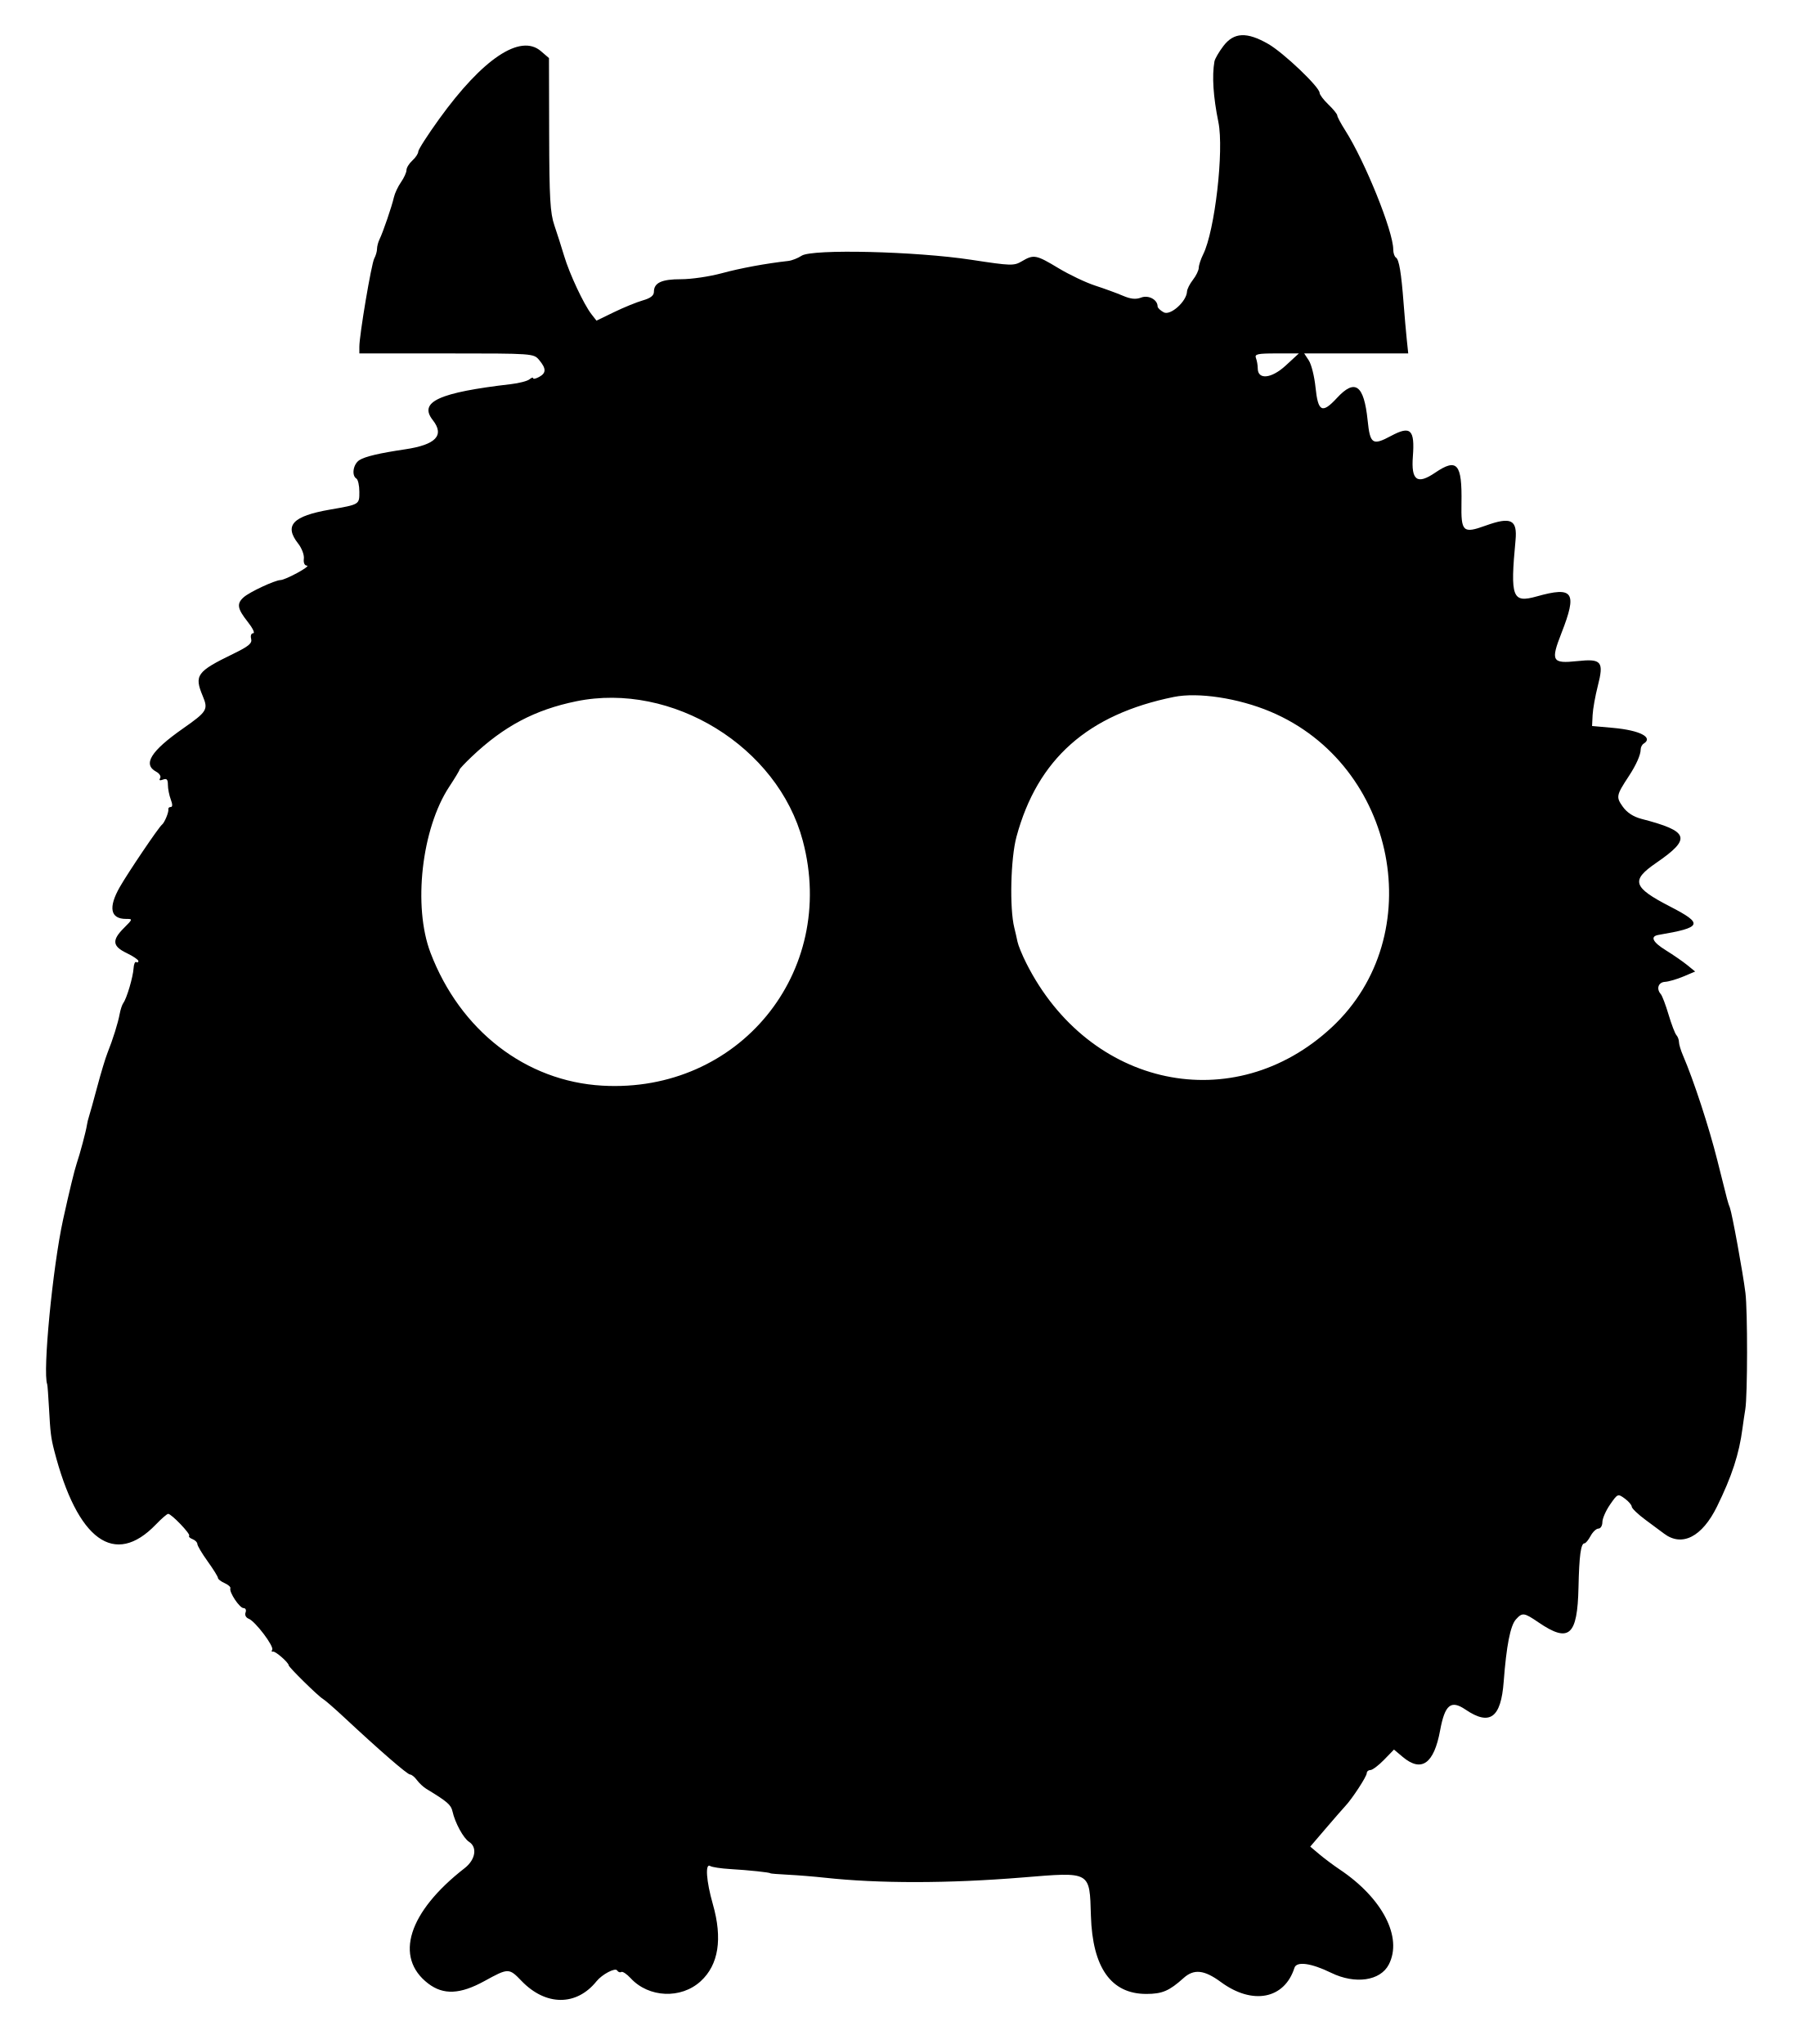
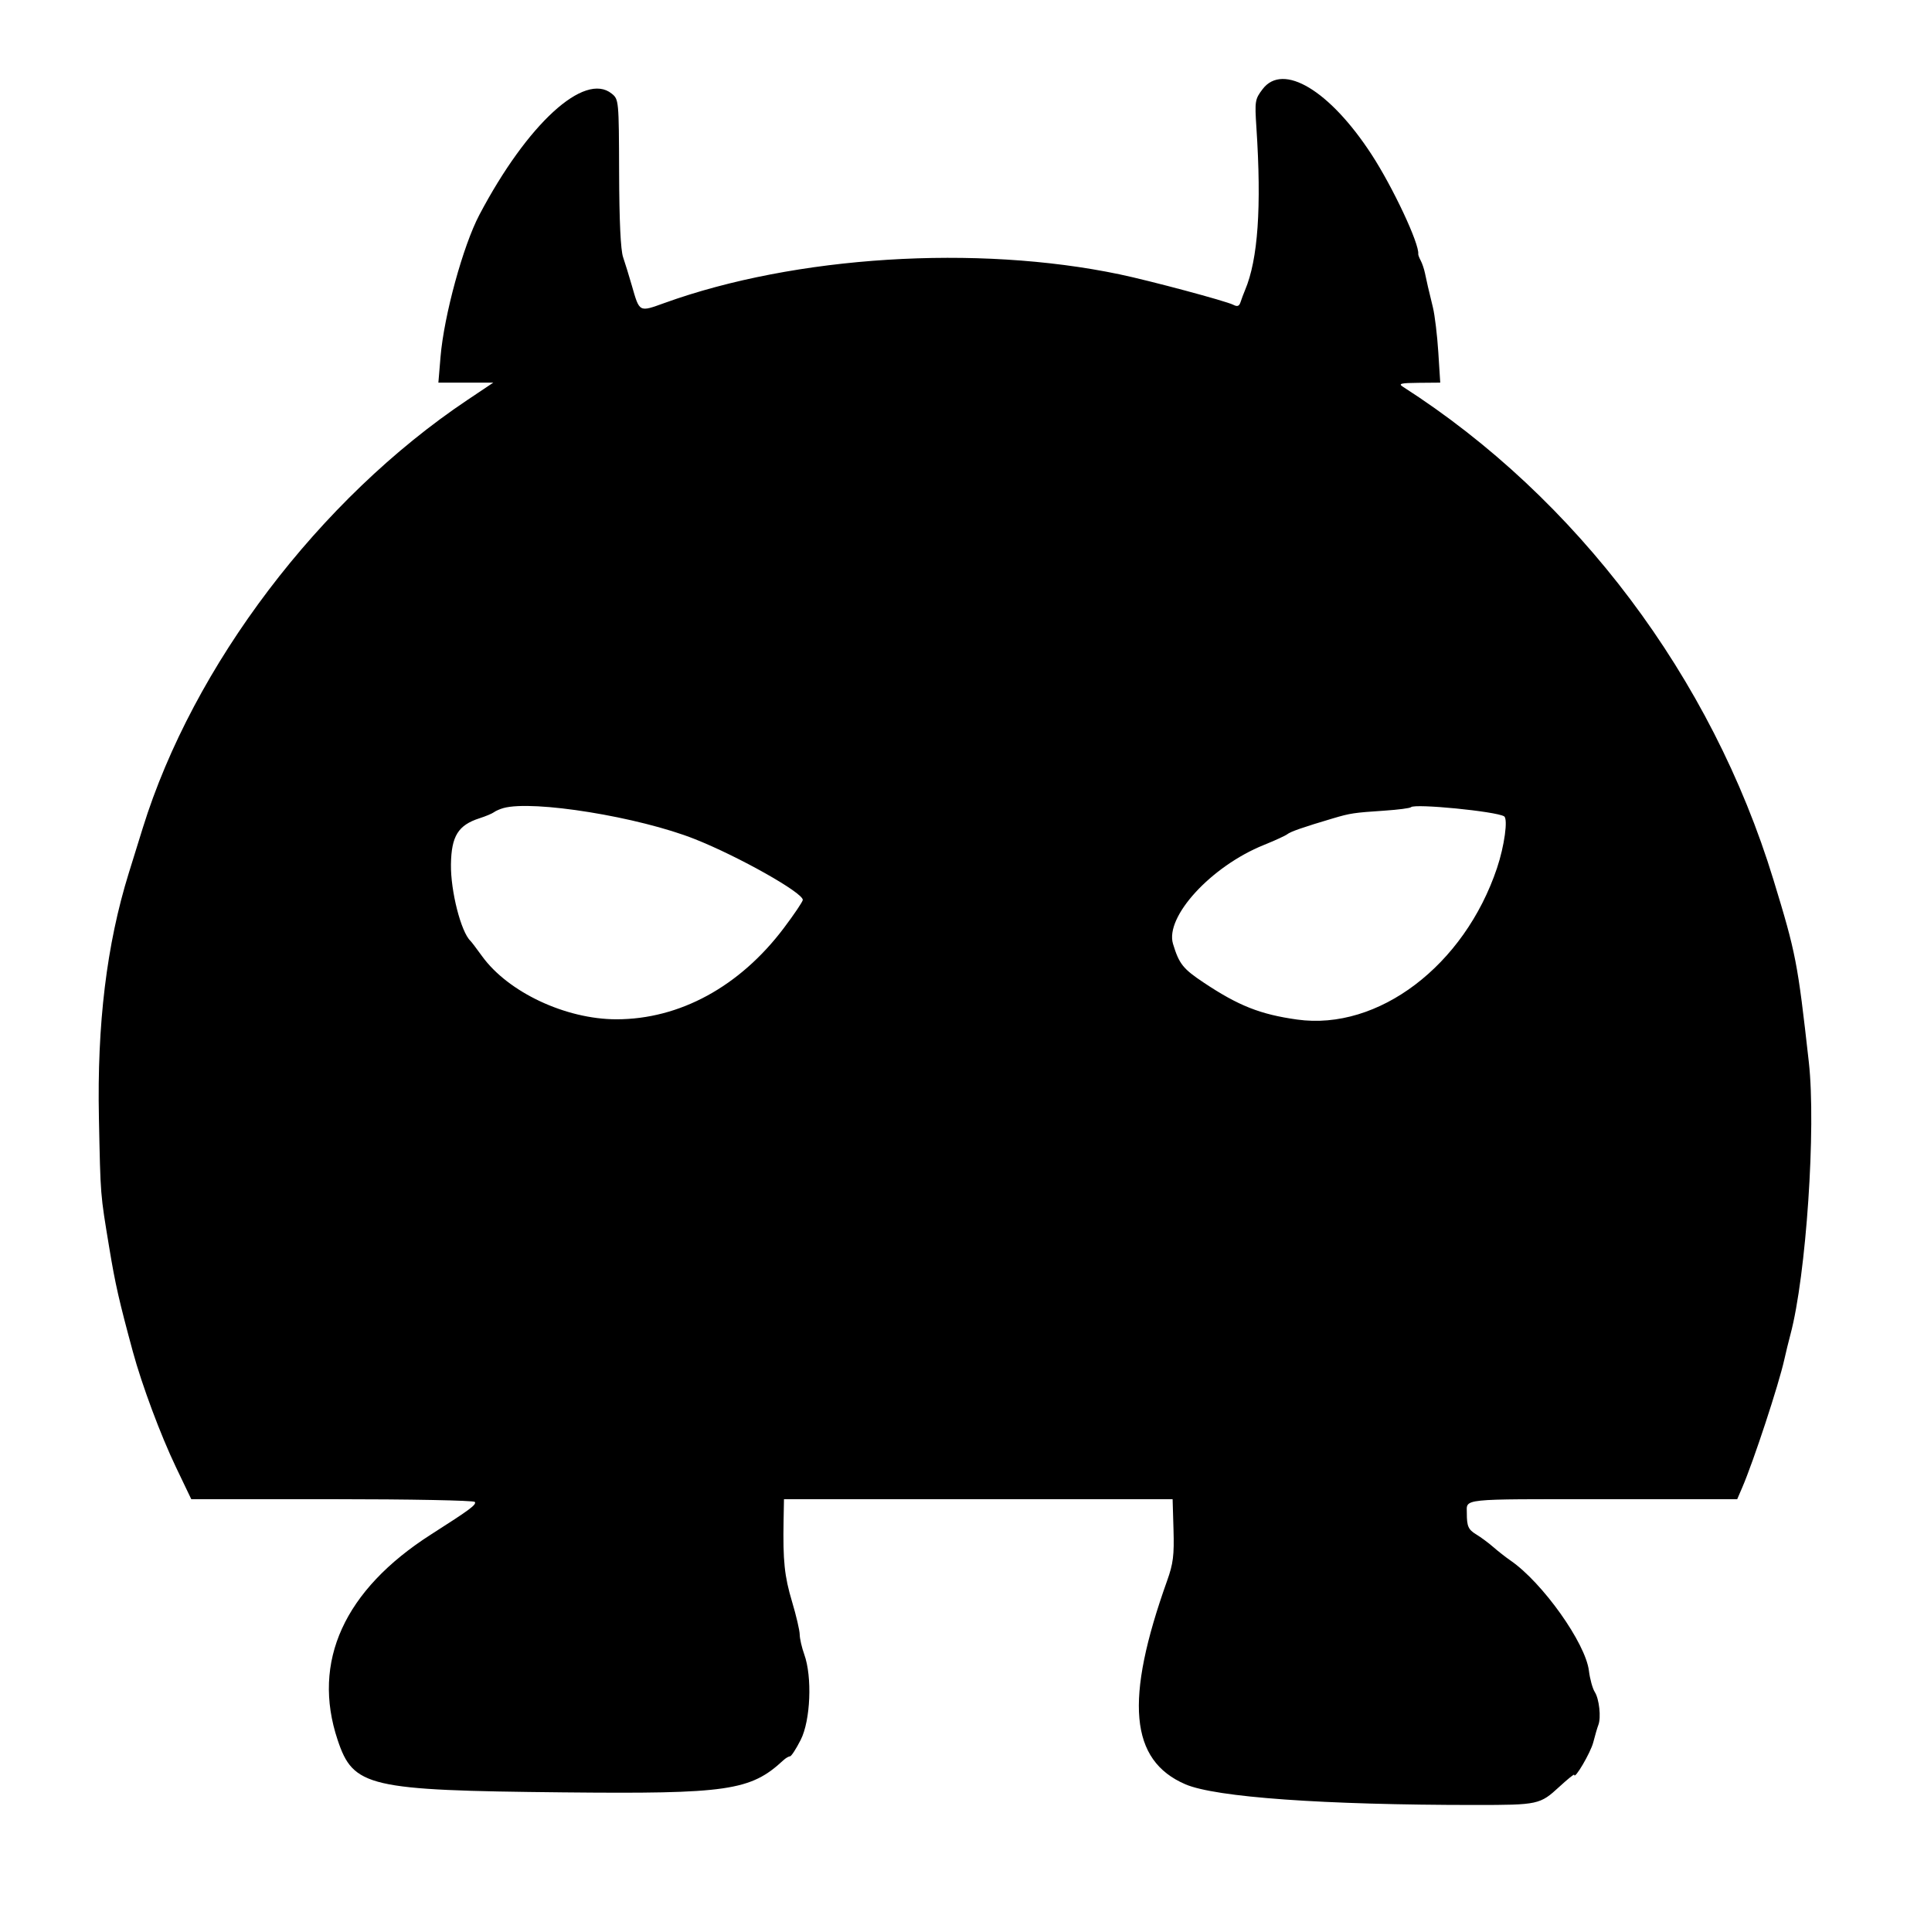
- <svg xmlns="http://www.w3.org/2000/svg" viewBox="0 0 609 694">
-   <path fill="#000" fill-rule="evenodd" d="M 415.342 15.618 C 413.824 17.608, 412.454 19.970, 412.296 20.868 C 411.423 25.836, 411.880 32.838, 413.643 41.500 C 415.585 51.046, 412.428 78.427, 408.470 86.360 C 407.662 87.981, 406.990 90.026, 406.978 90.904 C 406.966 91.782, 406.076 93.625, 405 95 C 403.924 96.375, 403.016 98.175, 402.982 99 C 402.841 102.352, 397.358 107.262, 395.102 106.055 C 393.946 105.436, 393 104.528, 393 104.036 C 393 101.746, 389.911 100.083, 387.418 101.031 C 385.592 101.725, 383.891 101.554, 381.202 100.405 C 379.166 99.535, 374.926 97.986, 371.780 96.963 C 368.634 95.940, 363.038 93.279, 359.343 91.051 C 351.767 86.481, 350.949 86.326, 346.938 88.696 C 344.217 90.303, 343.318 90.278, 329.783 88.211 C 310.879 85.325, 275.745 84.479, 272.154 86.824 C 270.864 87.666, 268.839 88.464, 267.654 88.596 C 260.024 89.447, 251.486 91.024, 245 92.781 C 240.875 93.899, 234.678 94.808, 231.228 94.802 C 224.628 94.790, 222 96.010, 222 99.084 C 222 100.353, 220.838 101.253, 218.250 101.988 C 216.188 102.575, 211.800 104.363, 208.500 105.963 L 202.500 108.871 200.796 106.685 C 198.203 103.360, 193.361 93.034, 191.536 86.940 C 190.641 83.948, 189.141 79.250, 188.204 76.500 C 186.779 72.319, 186.490 67.260, 186.437 45.609 L 186.374 19.718 183.631 17.359 C 176.666 11.368, 163.918 19.867, 149.122 40.367 C 145.205 45.794, 142 50.787, 142 51.462 C 142 52.138, 141.100 53.505, 140 54.500 C 138.900 55.495, 138 56.958, 138 57.751 C 138 58.543, 137.164 60.386, 136.142 61.846 C 135.120 63.306, 134.032 65.625, 133.723 67 C 133.039 70.047, 130.028 78.853, 128.855 81.236 C 128.385 82.191, 128 83.660, 128 84.500 C 128 85.340, 127.576 86.809, 127.058 87.764 C 126.082 89.565, 121.993 113.791, 121.997 117.750 L 122 120 151.590 120 C 181.053 120, 181.187 120.010, 183.056 122.250 C 185.486 125.162, 185.471 126.677, 183 128 C 181.900 128.589, 181 128.774, 181 128.413 C 181 128.051, 180.434 128.225, 179.742 128.799 C 179.050 129.374, 176.237 130.105, 173.492 130.424 C 148.975 133.276, 142.059 136.446, 146.909 142.611 C 151.009 147.824, 148.004 151.003, 137.500 152.564 C 128.787 153.860, 123.988 154.990, 122.040 156.207 C 119.913 157.535, 119.269 161.430, 121 162.500 C 121.550 162.840, 122 164.861, 122 166.992 C 122 171.337, 122.119 171.265, 112 173.029 C 99.330 175.238, 96.379 178.399, 101.230 184.565 C 102.456 186.124, 103.324 188.435, 103.158 189.700 C 102.978 191.077, 103.387 192.018, 104.178 192.045 C 105.794 192.100, 97.027 196.891, 95.195 196.955 C 93.261 197.022, 84.766 200.989, 82.750 202.767 C 80.282 204.943, 80.555 206.650, 84.084 211.106 C 85.780 213.248, 86.628 215, 85.967 215 C 85.280 215, 84.979 215.812, 85.263 216.899 C 85.663 218.428, 84.465 219.428, 79.130 222.022 C 66.788 228.021, 65.885 229.273, 68.825 236.315 C 70.749 240.926, 70.343 241.593, 62.080 247.383 C 51.179 255.022, 48.389 259.532, 53.028 262.015 C 54.148 262.614, 54.746 263.602, 54.364 264.220 C 53.913 264.950, 54.251 265.118, 55.336 264.701 C 56.604 264.215, 57 264.635, 57 266.466 C 57 267.788, 57.439 270.024, 57.975 271.435 C 58.609 273.102, 58.609 274, 57.975 274 C 57.439 274, 57.071 274.337, 57.159 274.750 C 57.360 275.700, 55.858 279.338, 54.991 280 C 53.902 280.831, 43.527 296.174, 40.671 301.178 C 36.703 308.127, 37.457 312, 42.777 312 C 45.128 312, 45.120 312.034, 42.077 315.077 C 37.924 319.229, 38.143 321.268, 42.989 323.589 C 45.182 324.640, 46.982 325.864, 46.989 326.309 C 46.995 326.754, 46.663 326.910, 46.250 326.655 C 45.838 326.400, 45.429 327.365, 45.343 328.799 C 45.166 331.741, 43.033 338.968, 41.879 340.531 C 41.461 341.098, 40.897 342.782, 40.627 344.273 C 40.074 347.321, 38.293 353.008, 36.485 357.500 C 35.820 359.150, 34.257 364.325, 33.011 369 C 31.764 373.675, 30.515 378.175, 30.233 379 C 29.952 379.825, 29.626 381.175, 29.508 382 C 29.226 383.977, 27.132 391.843, 26.048 395 C 25.315 397.133, 23.451 404.819, 21.420 414.077 C 17.882 430.210, 14.433 465.962, 16.025 470 C 16.134 470.275, 16.405 473.875, 16.628 478 C 17.084 486.425, 17.303 488.219, 18.405 492.500 C 26.256 523.015, 38.900 532.198, 52.946 517.585 C 54.842 515.613, 56.709 514, 57.096 514 C 58.207 514, 64.791 520.876, 64.224 521.443 C 63.943 521.724, 64.453 522.237, 65.357 522.583 C 66.261 522.930, 67 523.675, 67 524.238 C 67 524.801, 68.575 527.453, 70.500 530.133 C 72.425 532.812, 74 535.347, 74 535.765 C 74 536.183, 75.012 536.970, 76.250 537.513 C 77.487 538.056, 78.369 538.849, 78.208 539.275 C 77.723 540.563, 81.341 546, 82.684 546 C 83.384 546, 83.685 546.659, 83.365 547.492 C 83.034 548.353, 83.491 549.251, 84.447 549.618 C 86.659 550.467, 93.115 559.005, 92.409 560.147 C 92.102 560.643, 92.222 560.926, 92.676 560.775 C 93.444 560.519, 98 564.492, 98 565.418 C 98 566.041, 108.065 575.936, 109.552 576.775 C 110.259 577.174, 113.490 579.975, 116.733 583 C 128.906 594.355, 138.297 602.500, 139.213 602.500 C 139.735 602.500, 140.783 603.350, 141.542 604.389 C 142.302 605.427, 143.750 606.777, 144.760 607.389 C 151.819 611.659, 153.117 612.776, 153.611 615 C 154.479 618.903, 157.324 624.133, 159.250 625.363 C 162.133 627.205, 161.422 631.434, 157.750 634.289 C 138.594 649.182, 133.733 664.593, 145.388 673.483 C 150.544 677.415, 156.224 677.160, 164.473 672.626 C 172.590 668.164, 172.804 668.163, 177.054 672.585 C 185.260 681.123, 195.696 681.176, 202.500 672.716 C 204.411 670.339, 208.877 667.992, 209.517 669.027 C 209.859 669.580, 210.492 669.814, 210.924 669.547 C 211.356 669.280, 212.787 670.231, 214.105 671.660 C 220.242 678.316, 231.221 678.789, 237.882 672.683 C 243.967 667.105, 245.360 658.250, 242 646.500 C 239.762 638.674, 239.340 632.474, 241.120 633.574 C 241.735 633.955, 244.773 634.415, 247.870 634.598 C 254.109 634.965, 261.500 635.745, 261.500 636.036 C 261.500 636.140, 264.200 636.359, 267.500 636.524 C 270.800 636.689, 276.425 637.145, 280 637.538 C 298.273 639.545, 321.953 639.521, 347 637.470 C 370.494 635.547, 369.894 635.212, 370.362 650.500 C 370.901 668.087, 377.218 677, 389.146 677 C 394.564 677, 396.941 675.987, 401.830 671.594 C 405.349 668.432, 408.840 668.812, 414.500 672.975 C 425.224 680.864, 436.085 678.761, 439.454 668.144 C 440.187 665.837, 445.101 666.503, 451.938 669.836 C 460.072 673.802, 468.619 672.571, 471.490 667.020 C 476.258 657.798, 469.363 644.465, 454.786 634.721 C 452.743 633.355, 449.665 631.054, 447.946 629.608 L 444.821 626.978 450.160 620.739 C 453.097 617.308, 456.064 613.904, 456.754 613.175 C 459.040 610.758, 464 603.157, 464 602.070 C 464 601.481, 464.563 600.995, 465.250 600.989 C 465.938 600.983, 468.019 599.416, 469.875 597.505 L 473.249 594.032 476.201 596.516 C 482.577 601.881, 486.819 598.879, 488.914 587.519 C 490.524 578.790, 492.576 577.094, 497.489 580.428 C 505.786 586.058, 509.560 583.322, 510.494 571 C 511.423 558.726, 512.760 551.923, 514.652 549.832 C 516.836 547.419, 517.398 547.494, 522.320 550.852 C 532.684 557.924, 535.530 555.438, 535.889 539 C 536.125 528.148, 536.692 524, 537.939 524 C 538.337 524, 539.264 522.875, 540 521.500 C 540.736 520.125, 541.937 519, 542.669 519 C 543.401 519, 544 518.012, 544 516.804 C 544 515.596, 545.175 512.912, 546.611 510.840 C 549.176 507.138, 549.262 507.103, 551.579 508.787 C 552.876 509.729, 553.951 510.976, 553.969 511.557 C 553.986 512.139, 556.101 514.164, 558.668 516.057 C 561.235 517.951, 564.048 520.039, 564.918 520.698 C 571.028 525.324, 577.858 521.833, 582.927 511.491 C 587.983 501.180, 590.421 493.697, 591.561 485 C 591.813 483.075, 592.245 480.150, 592.521 478.500 C 593.297 473.855, 593.327 445.074, 592.563 438.961 C 591.696 432.025, 588.035 411.980, 587.274 410 C 586.555 408.129, 586.764 408.918, 583.033 394 C 580.210 382.715, 574.955 366.665, 571.362 358.349 C 570.613 356.616, 570 354.568, 570 353.799 C 570 353.029, 569.608 351.973, 569.129 351.450 C 568.649 350.928, 567.454 347.800, 566.472 344.500 C 565.490 341.200, 564.307 338.072, 563.843 337.550 C 562.229 335.732, 562.980 333.501, 565.251 333.370 C 566.488 333.298, 569.300 332.481, 571.500 331.553 L 575.500 329.866 572.823 327.683 C 571.350 326.482, 568.066 324.213, 565.526 322.641 C 561.030 319.859, 560.115 317.928, 563.054 317.429 C 577.916 314.906, 578.413 313.693, 567 307.805 C 554.320 301.262, 553.579 298.957, 562.243 293 C 574.344 284.680, 573.547 282.266, 557.300 278.042 C 554.519 277.319, 552.366 275.919, 550.926 273.896 C 548.585 270.609, 548.701 270.025, 552.996 263.500 C 555.457 259.761, 557 256.290, 557 254.494 C 557 253.737, 557.450 252.840, 558 252.500 C 561.429 250.381, 556.717 247.950, 547.600 247.135 L 540.500 246.500 540.682 242.791 C 540.782 240.751, 541.575 236.304, 542.445 232.909 C 544.576 224.589, 543.743 223.580, 535.472 224.466 C 526.909 225.383, 526.382 224.455, 530.090 214.991 C 535.563 201.020, 534.202 198.996, 521.691 202.507 C 513.405 204.832, 512.681 202.914, 514.512 183.471 C 515.175 176.429, 513.002 175.355, 504.372 178.461 C 496.654 181.240, 495.992 180.620, 496.162 170.785 C 496.393 157.399, 494.679 155.428, 487.215 160.500 C 481.115 164.645, 479.044 163.136, 479.661 155 C 480.357 145.824, 478.898 144.443, 472.261 148 C 465.966 151.374, 465.140 150.826, 464.303 142.717 C 463.059 130.656, 460.042 128.456, 453.887 135.123 C 448.862 140.565, 447.468 139.870, 446.610 131.496 C 446.233 127.822, 445.215 123.732, 444.348 122.408 L 442.770 120 460.429 120 L 478.088 120 477.589 115.250 C 477.314 112.638, 476.832 107.125, 476.518 103 C 475.720 92.539, 474.977 88.104, 473.913 87.446 C 473.411 87.136, 473 85.898, 473 84.694 C 473 78.565, 463.420 54.810, 456.698 44.270 C 455.214 41.943, 454 39.665, 454 39.207 C 454 38.749, 452.650 37.081, 451 35.500 C 449.350 33.919, 448 32.133, 448 31.531 C 448 29.566, 435.747 17.896, 430.560 14.921 C 423.288 10.750, 418.902 10.951, 415.342 15.618 M 426.393 121.582 C 426.727 122.452, 427 124.018, 427 125.063 C 427 129.048, 431.644 128.583, 436.494 124.112 L 440.955 120 433.371 120 C 426.865 120, 425.872 120.225, 426.393 121.582 M 195.609 238.113 C 181.595 240.995, 171.095 246.550, 160.250 256.819 C 157.912 259.033, 156 261.065, 156 261.335 C 156 261.605, 154.430 264.209, 152.512 267.122 C 143.123 281.378, 140.149 307.755, 146.156 323.500 C 156.231 349.913, 178.507 367.137, 204.500 368.614 C 250.777 371.244, 284.408 330.172, 272.556 285.500 C 264.072 253.520, 228.178 231.415, 195.609 238.113 M 398.500 236.638 C 369.289 242.569, 352.221 257.733, 345.094 284.086 C 343.101 291.452, 342.696 308.407, 344.354 315 C 344.700 316.375, 345.185 318.506, 345.431 319.735 C 345.678 320.964, 347.008 324.216, 348.387 326.962 C 369.676 369.347, 418.903 379.711, 452.125 348.803 C 485.519 317.736, 474.239 259.699, 431.294 241.624 C 420.384 237.032, 406.761 234.961, 398.500 236.638" />
+ <svg xmlns="http://www.w3.org/2000/svg" viewBox="0 0 608 616">
+   <path fill="#000" fill-rule="evenodd" d="M 402.652 28.390 C 400.192 31.614, 400.095 32.210, 400.648 40.640 C 402.319 66.105, 401.158 82.723, 397.027 92.500 C 396.562 93.600, 395.922 95.307, 395.606 96.293 C 395.173 97.640, 394.590 97.859, 393.265 97.175 C 390.980 95.996, 366.690 89.491, 357 87.464 C 311.473 77.937, 253.553 81.579, 211.954 96.585 C 203.716 99.556, 203.964 99.688, 201.469 91 C 200.601 87.975, 199.352 83.925, 198.695 82 C 197.912 79.706, 197.474 70.440, 197.426 55.101 C 197.352 31.975, 197.325 31.681, 195.065 29.851 C 186.374 22.814, 168.152 39.502, 152.863 68.500 C 147.674 78.343, 141.585 100.598, 140.483 113.750 L 139.792 122 148.549 122 L 157.306 122 149.050 127.526 C 101.877 159.101, 61.621 212.168, 45.525 264 C 44.073 268.675, 42.048 275.200, 41.025 278.500 C 34.011 301.135, 30.925 326.522, 31.544 356.500 C 32.066 381.766, 31.948 380.293, 34.870 398 C 36.751 409.403, 37.962 414.724, 42.376 431 C 45.239 441.555, 51.216 457.576, 56.086 467.750 L 60.993 478 105.938 478 C 130.657 478, 151.126 478.394, 151.423 478.876 C 151.974 479.767, 149.949 481.271, 137.500 489.216 C 109.740 506.933, 99.326 529.823, 107.671 554.784 C 112.679 569.765, 117.323 570.844, 179.500 571.479 C 232.074 572.015, 239.319 570.961, 249.794 561.250 C 250.536 560.563, 251.487 560, 251.908 560 C 252.329 560, 253.872 557.631, 255.336 554.736 C 258.470 548.542, 259.049 534.654, 256.471 527.500 C 255.679 525.300, 255.023 522.440, 255.015 521.145 C 255.007 519.849, 253.904 515.124, 252.564 510.645 C 250.144 502.552, 249.638 497.681, 249.876 484.750 L 250 478 311.964 478 L 373.928 478 374.214 487.750 C 374.453 495.900, 374.119 498.567, 372.177 504 C 358.557 542.117, 360.275 561.280, 377.998 568.904 C 387.627 573.046, 422.037 575.500, 470.500 575.500 C 490.509 575.500, 491.083 575.376, 497.250 569.694 C 499.863 567.287, 502 565.559, 502 565.853 C 502 567.714, 507.232 558.815, 508.071 555.526 C 508.636 553.312, 509.364 550.825, 509.688 550 C 510.613 547.644, 509.973 541.701, 508.556 539.489 C 507.847 538.383, 507.005 535.332, 506.683 532.708 C 505.601 523.871, 491.887 504.587, 481.691 497.565 C 480.146 496.501, 477.671 494.566, 476.191 493.266 C 474.711 491.965, 472.262 490.151, 470.750 489.235 C 468.217 487.700, 467.750 486.652, 467.750 482.500 C 467.750 477.725, 465.109 478, 510.987 478 L 553.973 478 555.588 474.250 C 559.178 465.916, 567.234 441.414, 568.986 433.500 C 569.473 431.300, 570.353 427.700, 570.942 425.500 C 575.963 406.732, 579.152 359.537, 576.810 338.651 C 573.215 306.593, 572.723 304.060, 565.526 280.500 C 545.834 216.045, 502.849 158.864, 447.359 123.309 C 445.816 122.320, 446.671 122.108, 452.385 122.059 L 459.271 122 458.651 112.250 C 458.310 106.888, 457.537 100.475, 456.932 98 C 455.461 91.979, 454.990 89.949, 454.401 87.095 C 454.128 85.773, 453.521 83.973, 453.051 83.095 C 452.581 82.218, 452.225 81.275, 452.259 81 C 452.655 77.774, 444.181 59.706, 437.365 49.246 C 424.061 28.828, 409.150 19.870, 402.652 28.390 M 160.500 257.654 C 159.400 257.963, 158.050 258.558, 157.500 258.977 C 156.950 259.396, 154.887 260.258, 152.915 260.893 C 146.101 263.085, 143.935 266.579, 143.801 275.597 C 143.674 284.095, 147.012 297.171, 150.030 300 C 150.324 300.275, 151.990 302.472, 153.734 304.881 C 162.038 316.360, 180.380 324.977, 196.540 324.992 C 216.704 325.012, 235.894 314.560, 249.953 295.901 C 253.279 291.488, 256 287.446, 256 286.918 C 256 284.600, 235.465 273.044, 221.545 267.528 C 203.691 260.454, 169.969 254.999, 160.500 257.654 M 449.945 257.364 C 449.640 257.682, 445.815 258.180, 441.445 258.471 C 431.681 259.121, 430.627 259.280, 425 260.947 C 415.730 263.694, 411.519 265.154, 410.525 265.965 C 409.961 266.425, 406.575 267.981, 403 269.423 C 386.218 276.191, 371.427 292.309, 374.060 300.957 C 376.008 307.353, 377.229 308.888, 383.903 313.331 C 394.959 320.692, 401.902 323.434, 413.635 325.076 C 439.488 328.694, 466.944 307.883, 477.380 276.761 C 479.741 269.720, 480.926 261.073, 479.640 260.278 C 477.075 258.692, 451.113 256.145, 449.945 257.364" />
</svg>
